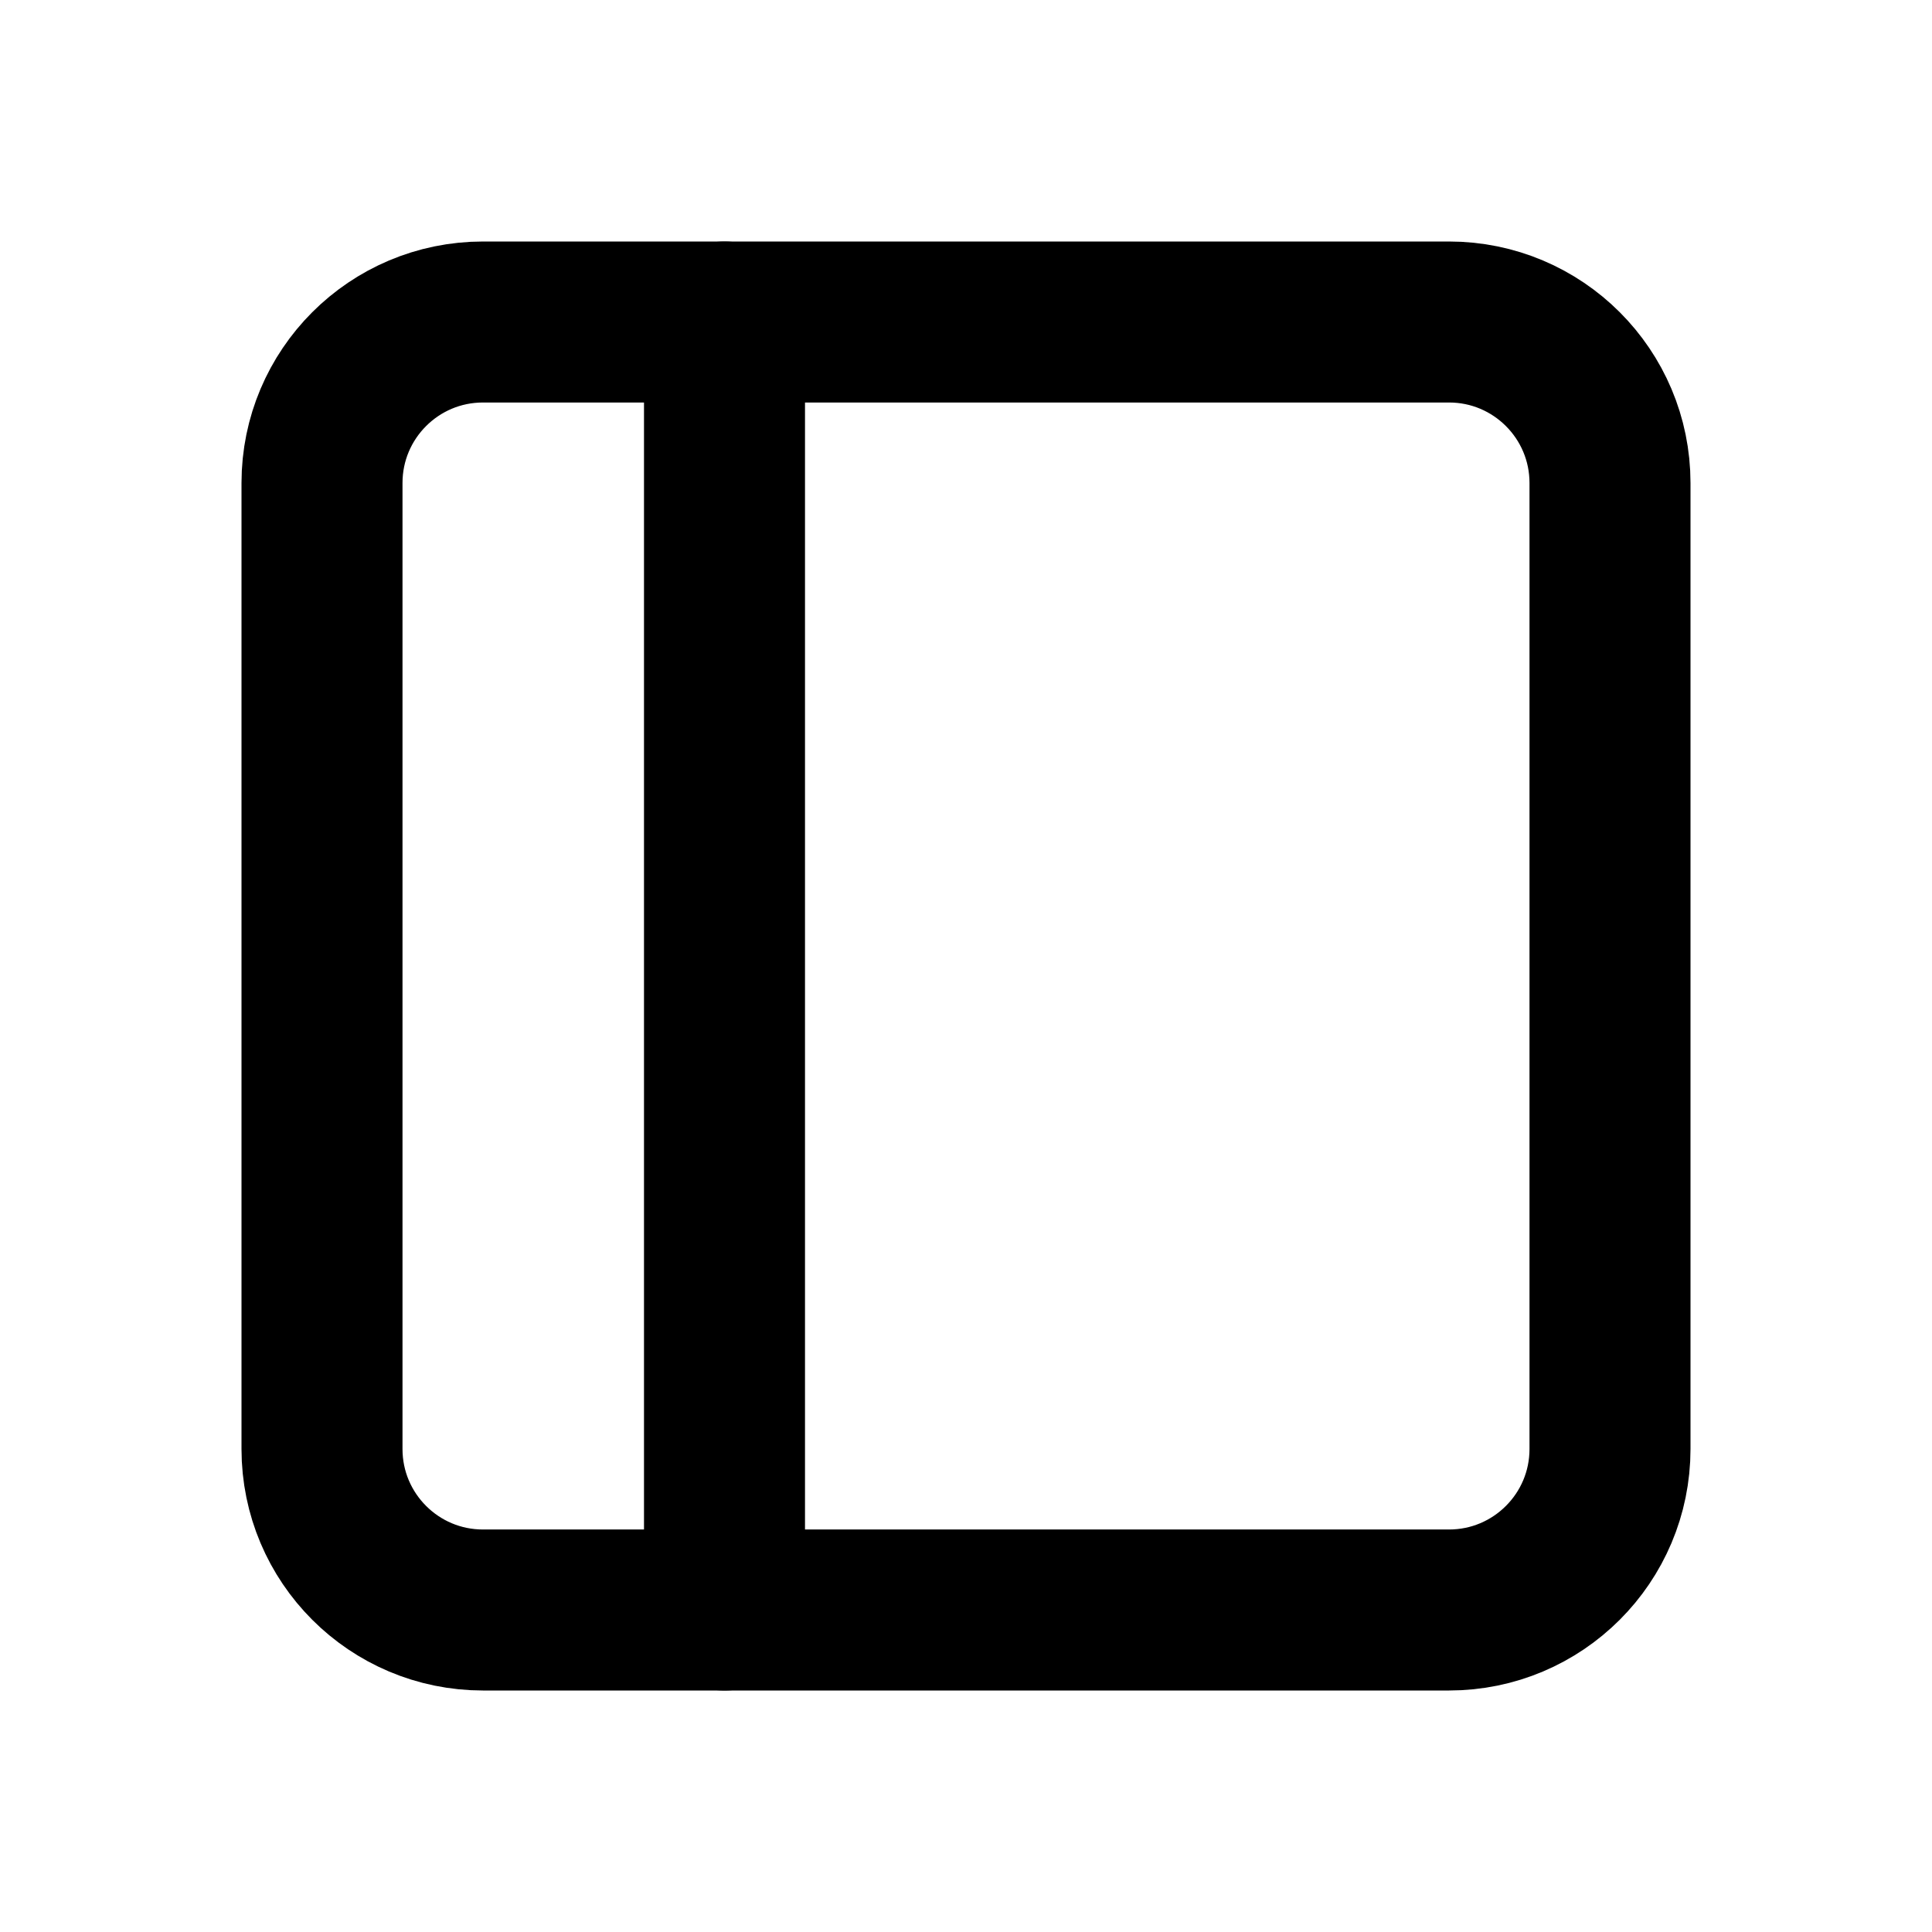
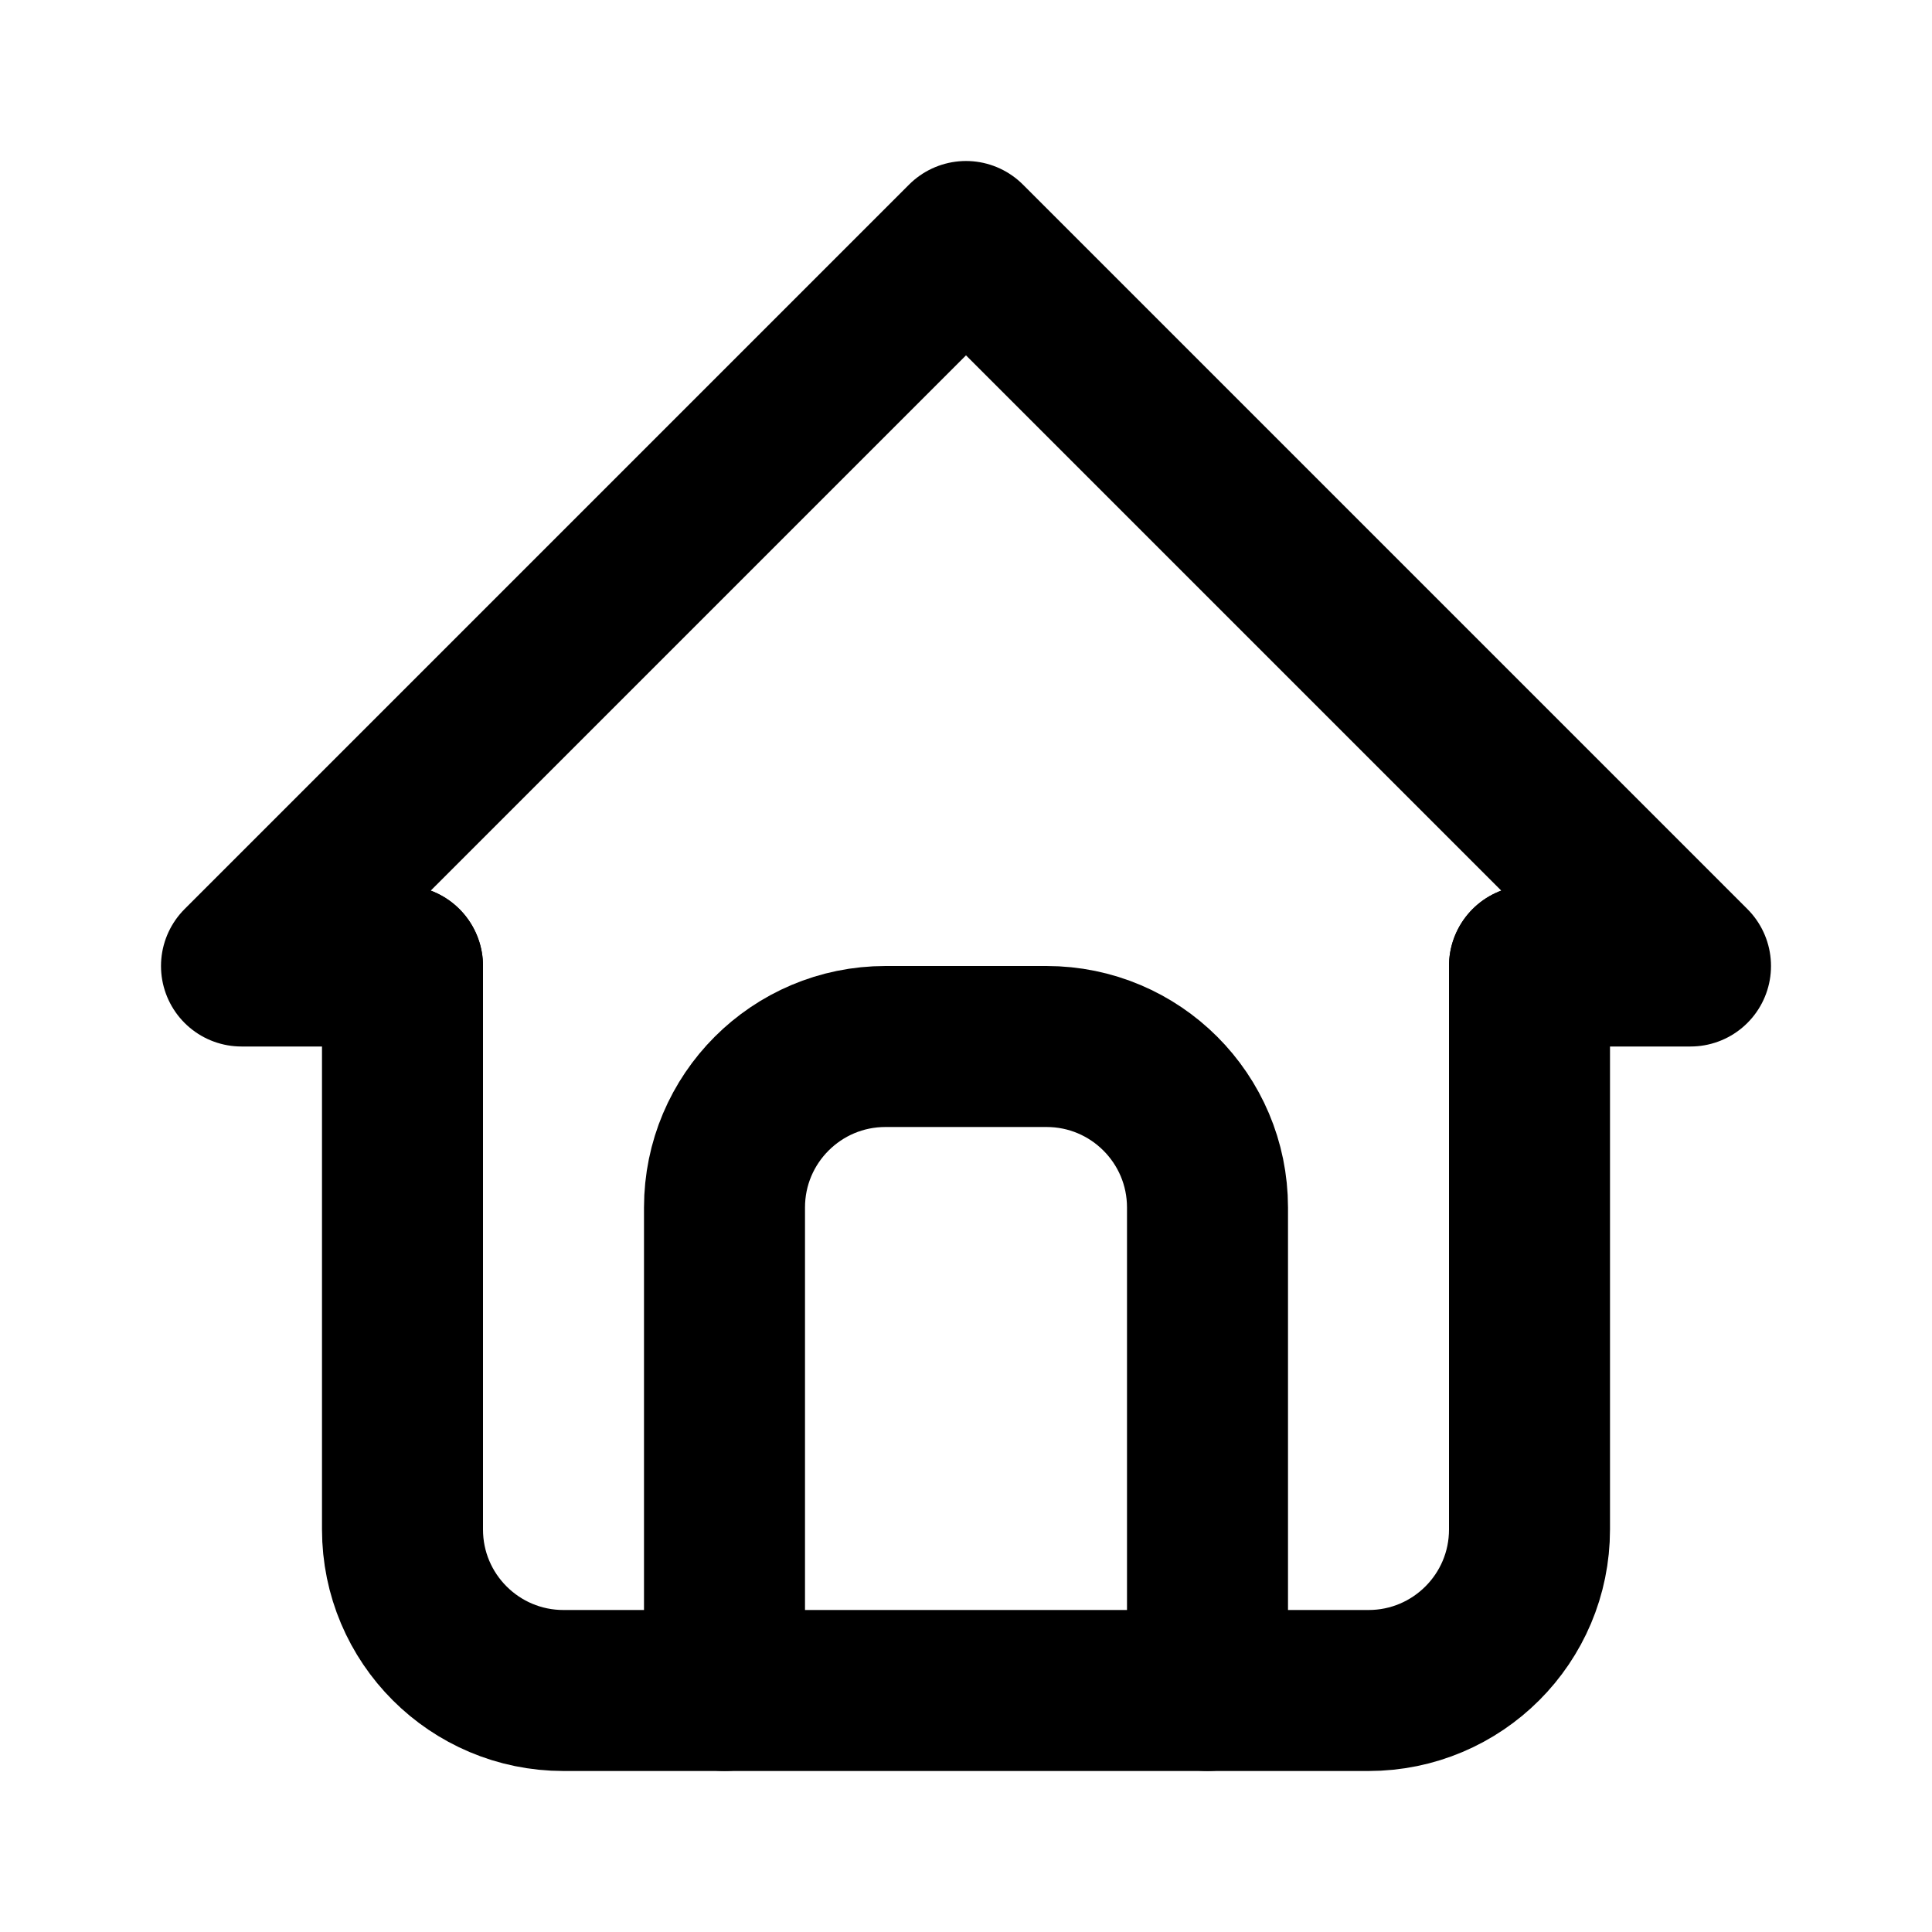
<svg xmlns="http://www.w3.org/2000/svg" viewBox="0 0 24 24">
  <g fill="none" stroke="currentColor" stroke-width="2" stroke-linecap="round" stroke-linejoin="round">
-     <path d="M4 6a2 2 0 0 1 2 -2h12a2 2 0 0 1 2 2v12a2 2 0 0 1 -2 2h-12a2 2 0 0 1 -2 -2l0 -12" />
-     <path d="M9 4l0 16" />
+     <path d="M5 12l-2 0l9 -9l9 9l-2 0" />
+     <path d="M5 12v7a2 2 0 0 0 2 2h10a2 2 0 0 0 2 -2v-7" />
+     <path d="M9 21v-6a2 2 0 0 1 2 -2h2a2 2 0 0 1 2 2v6" />
  </g>
</svg>
